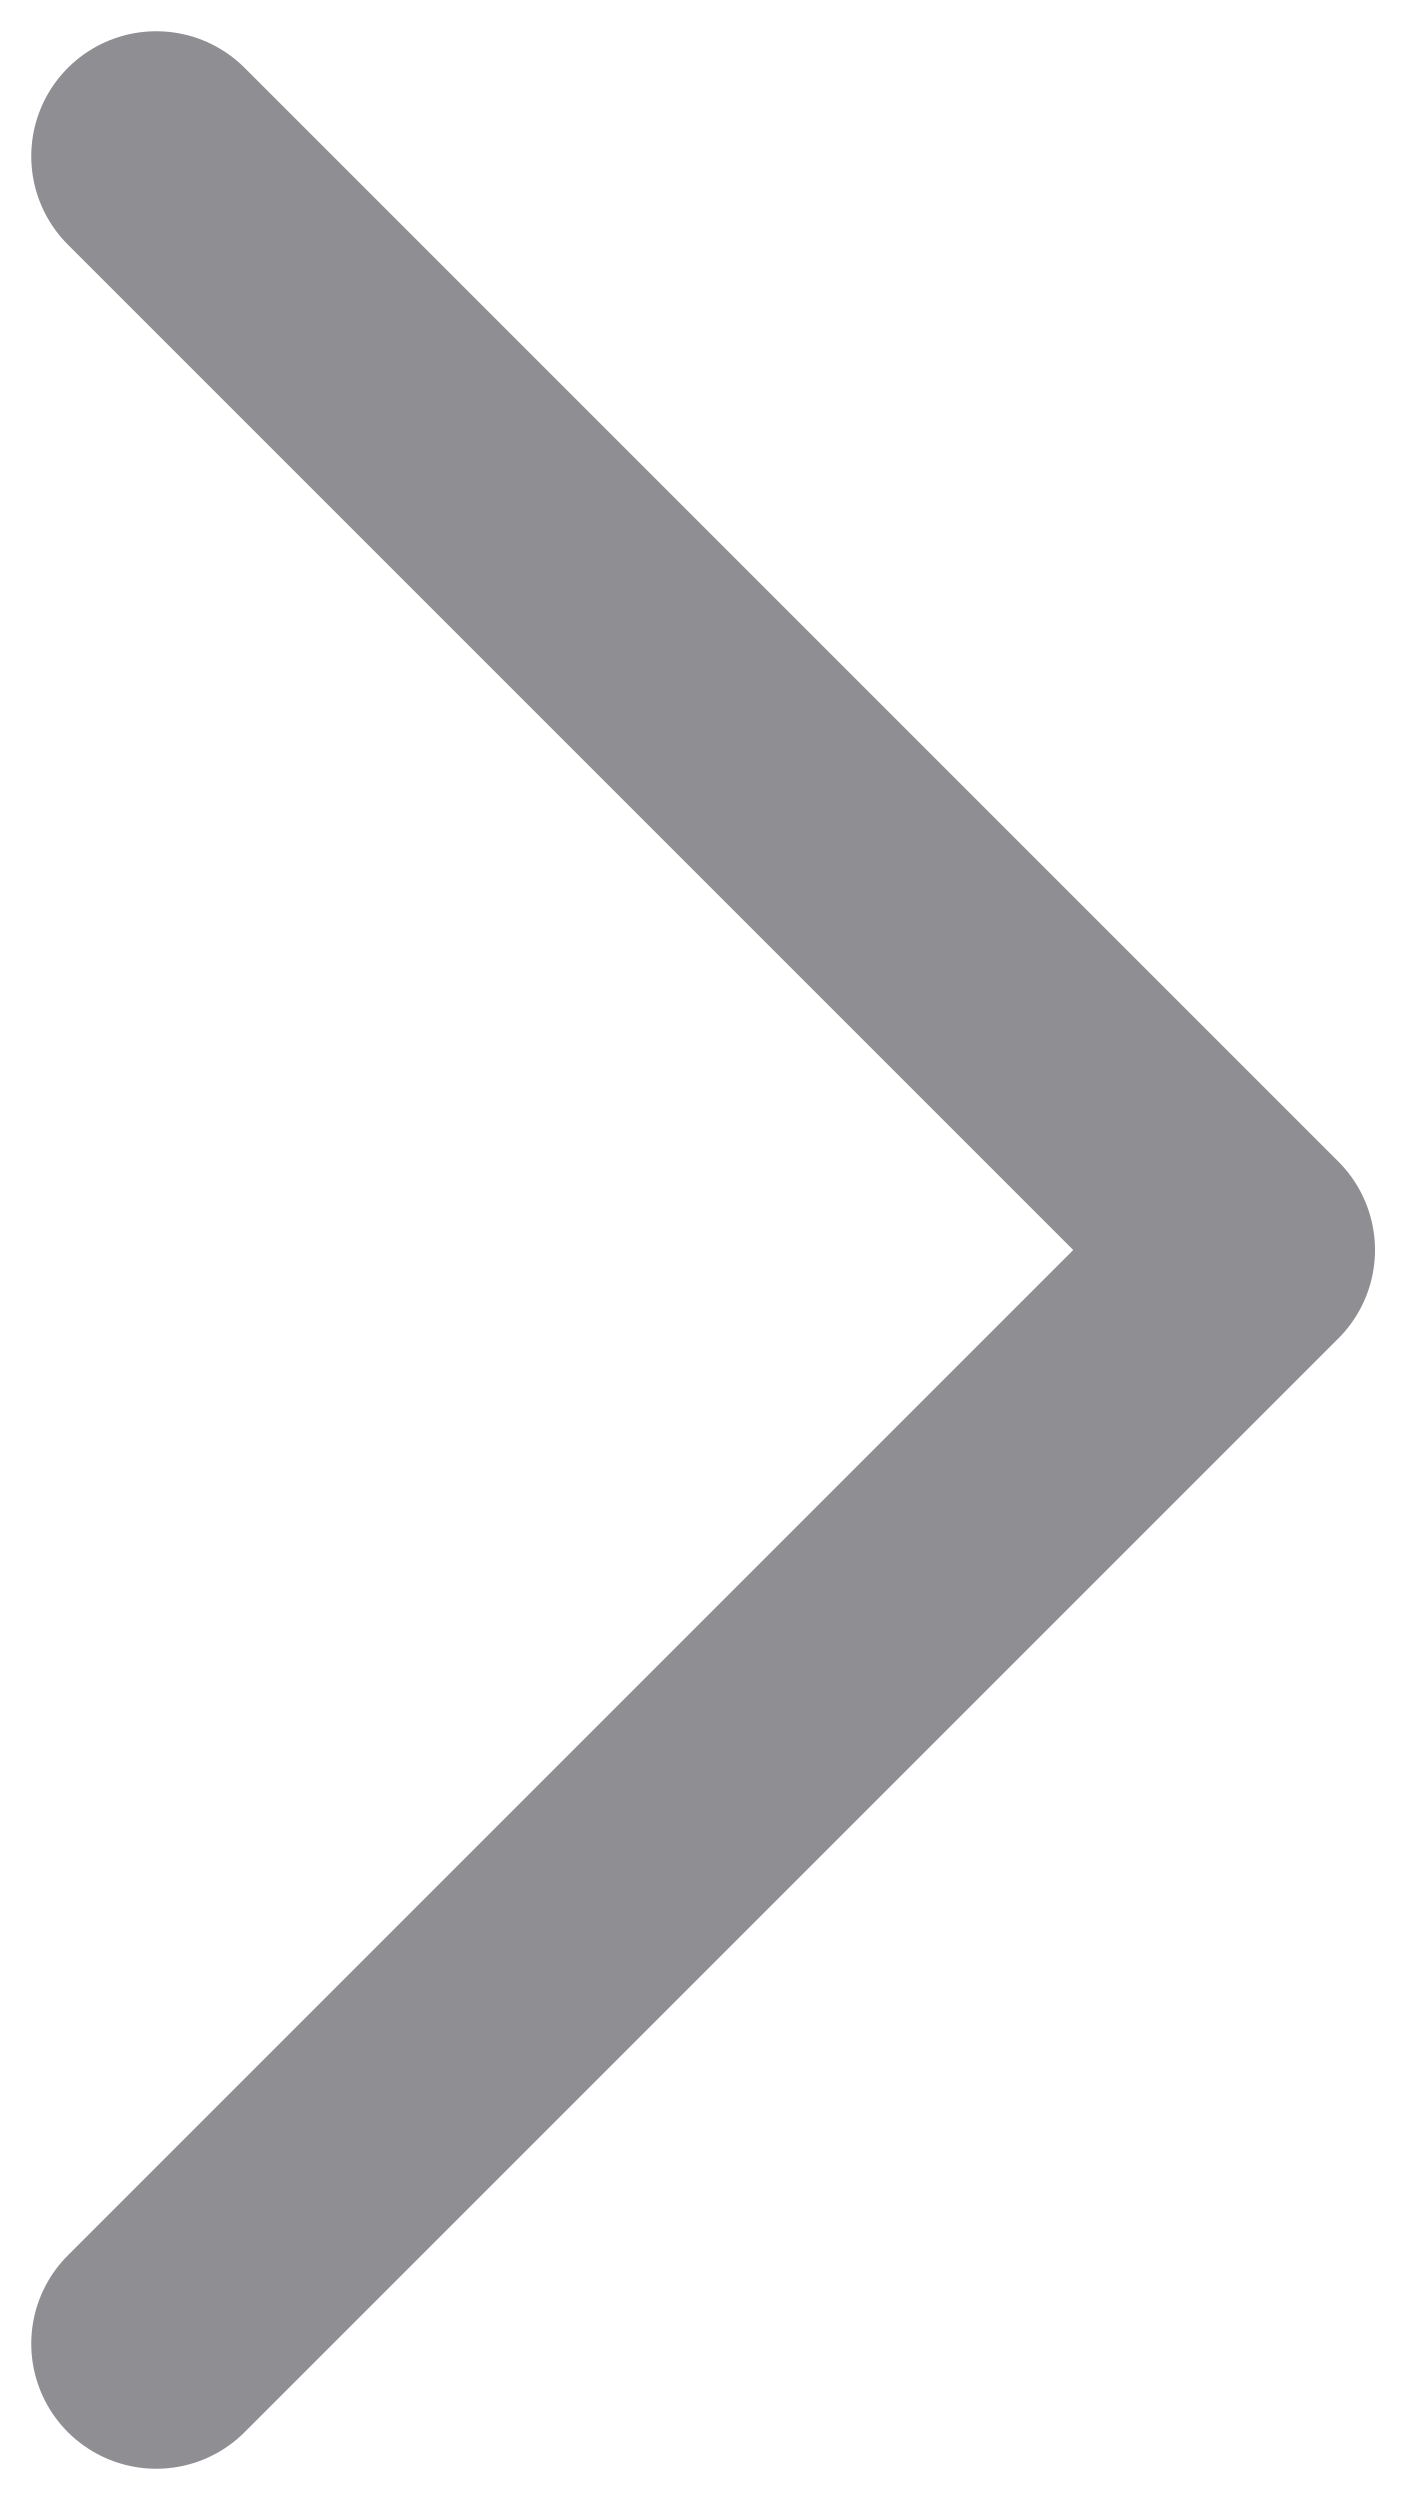
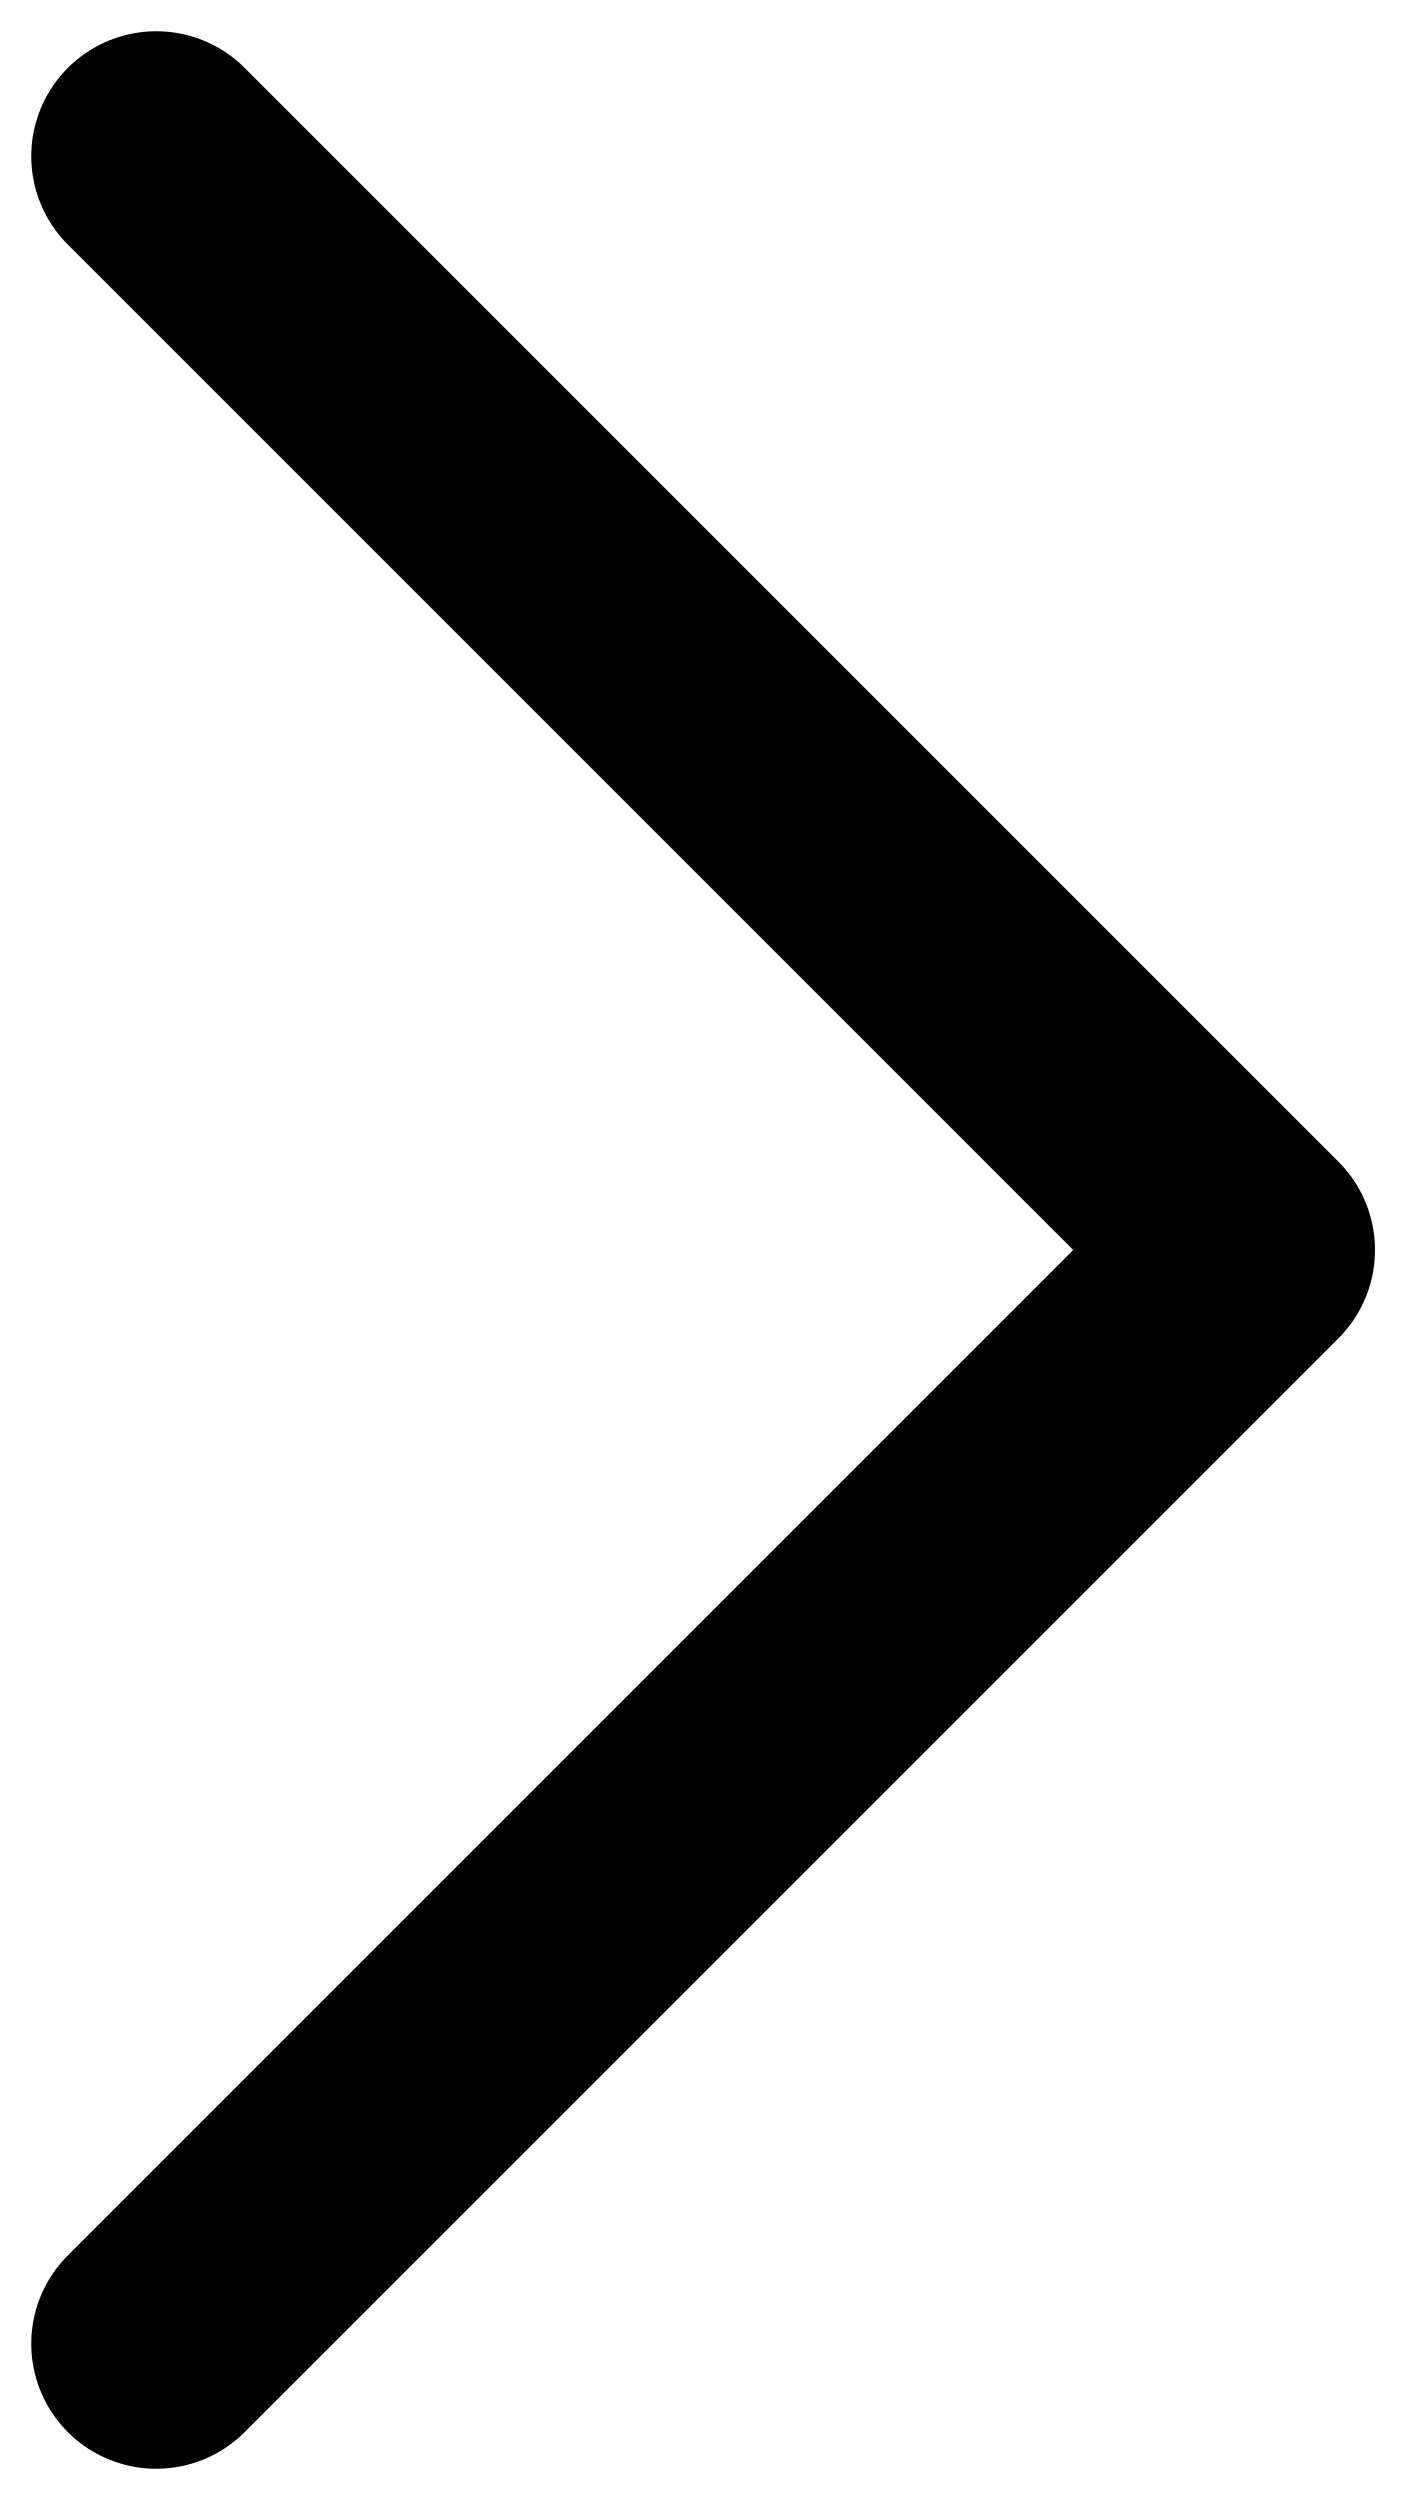
<svg xmlns="http://www.w3.org/2000/svg" width="9" height="16" viewBox="0 0 9 16" fill="none">
-   <path d="M1 1L8 8L1 15" stroke="#8E8E93" stroke-width="1.6" stroke-linecap="round" stroke-linejoin="round" />
+   <path d="M1 1L8 8L1 15" stroke="currentColor" stroke-width="1.6" stroke-linecap="round" stroke-linejoin="round" />
</svg>
